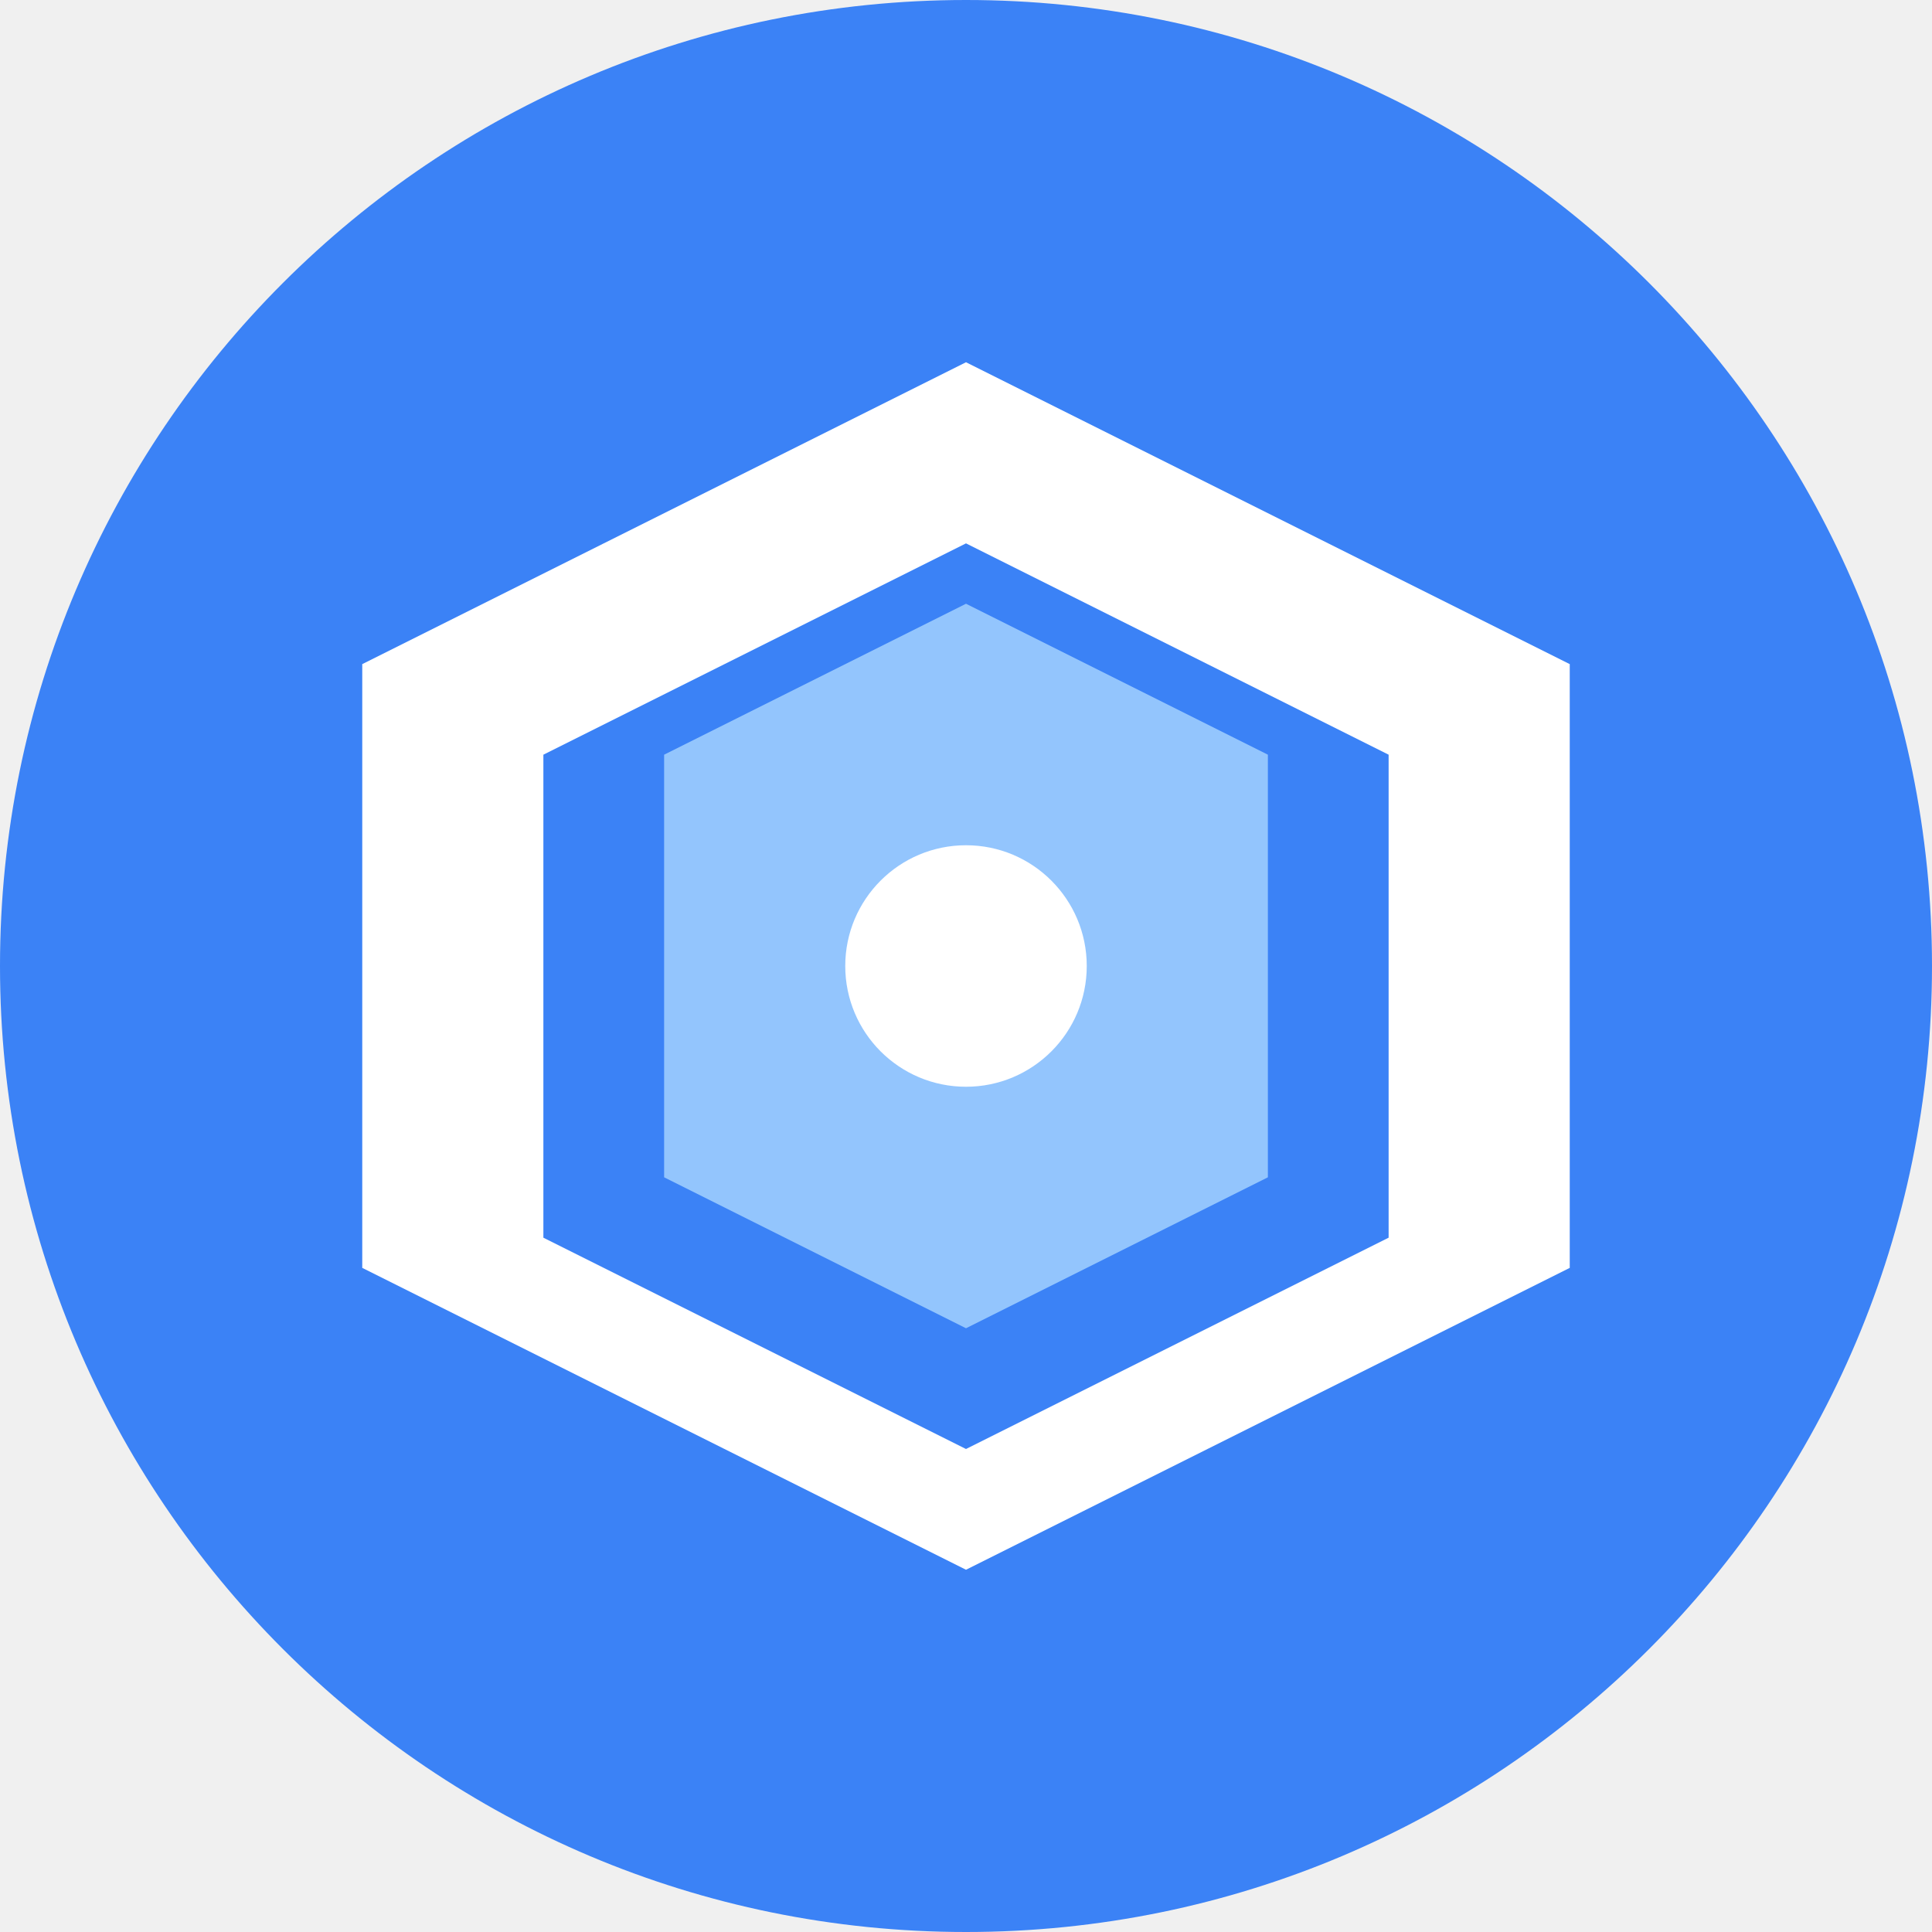
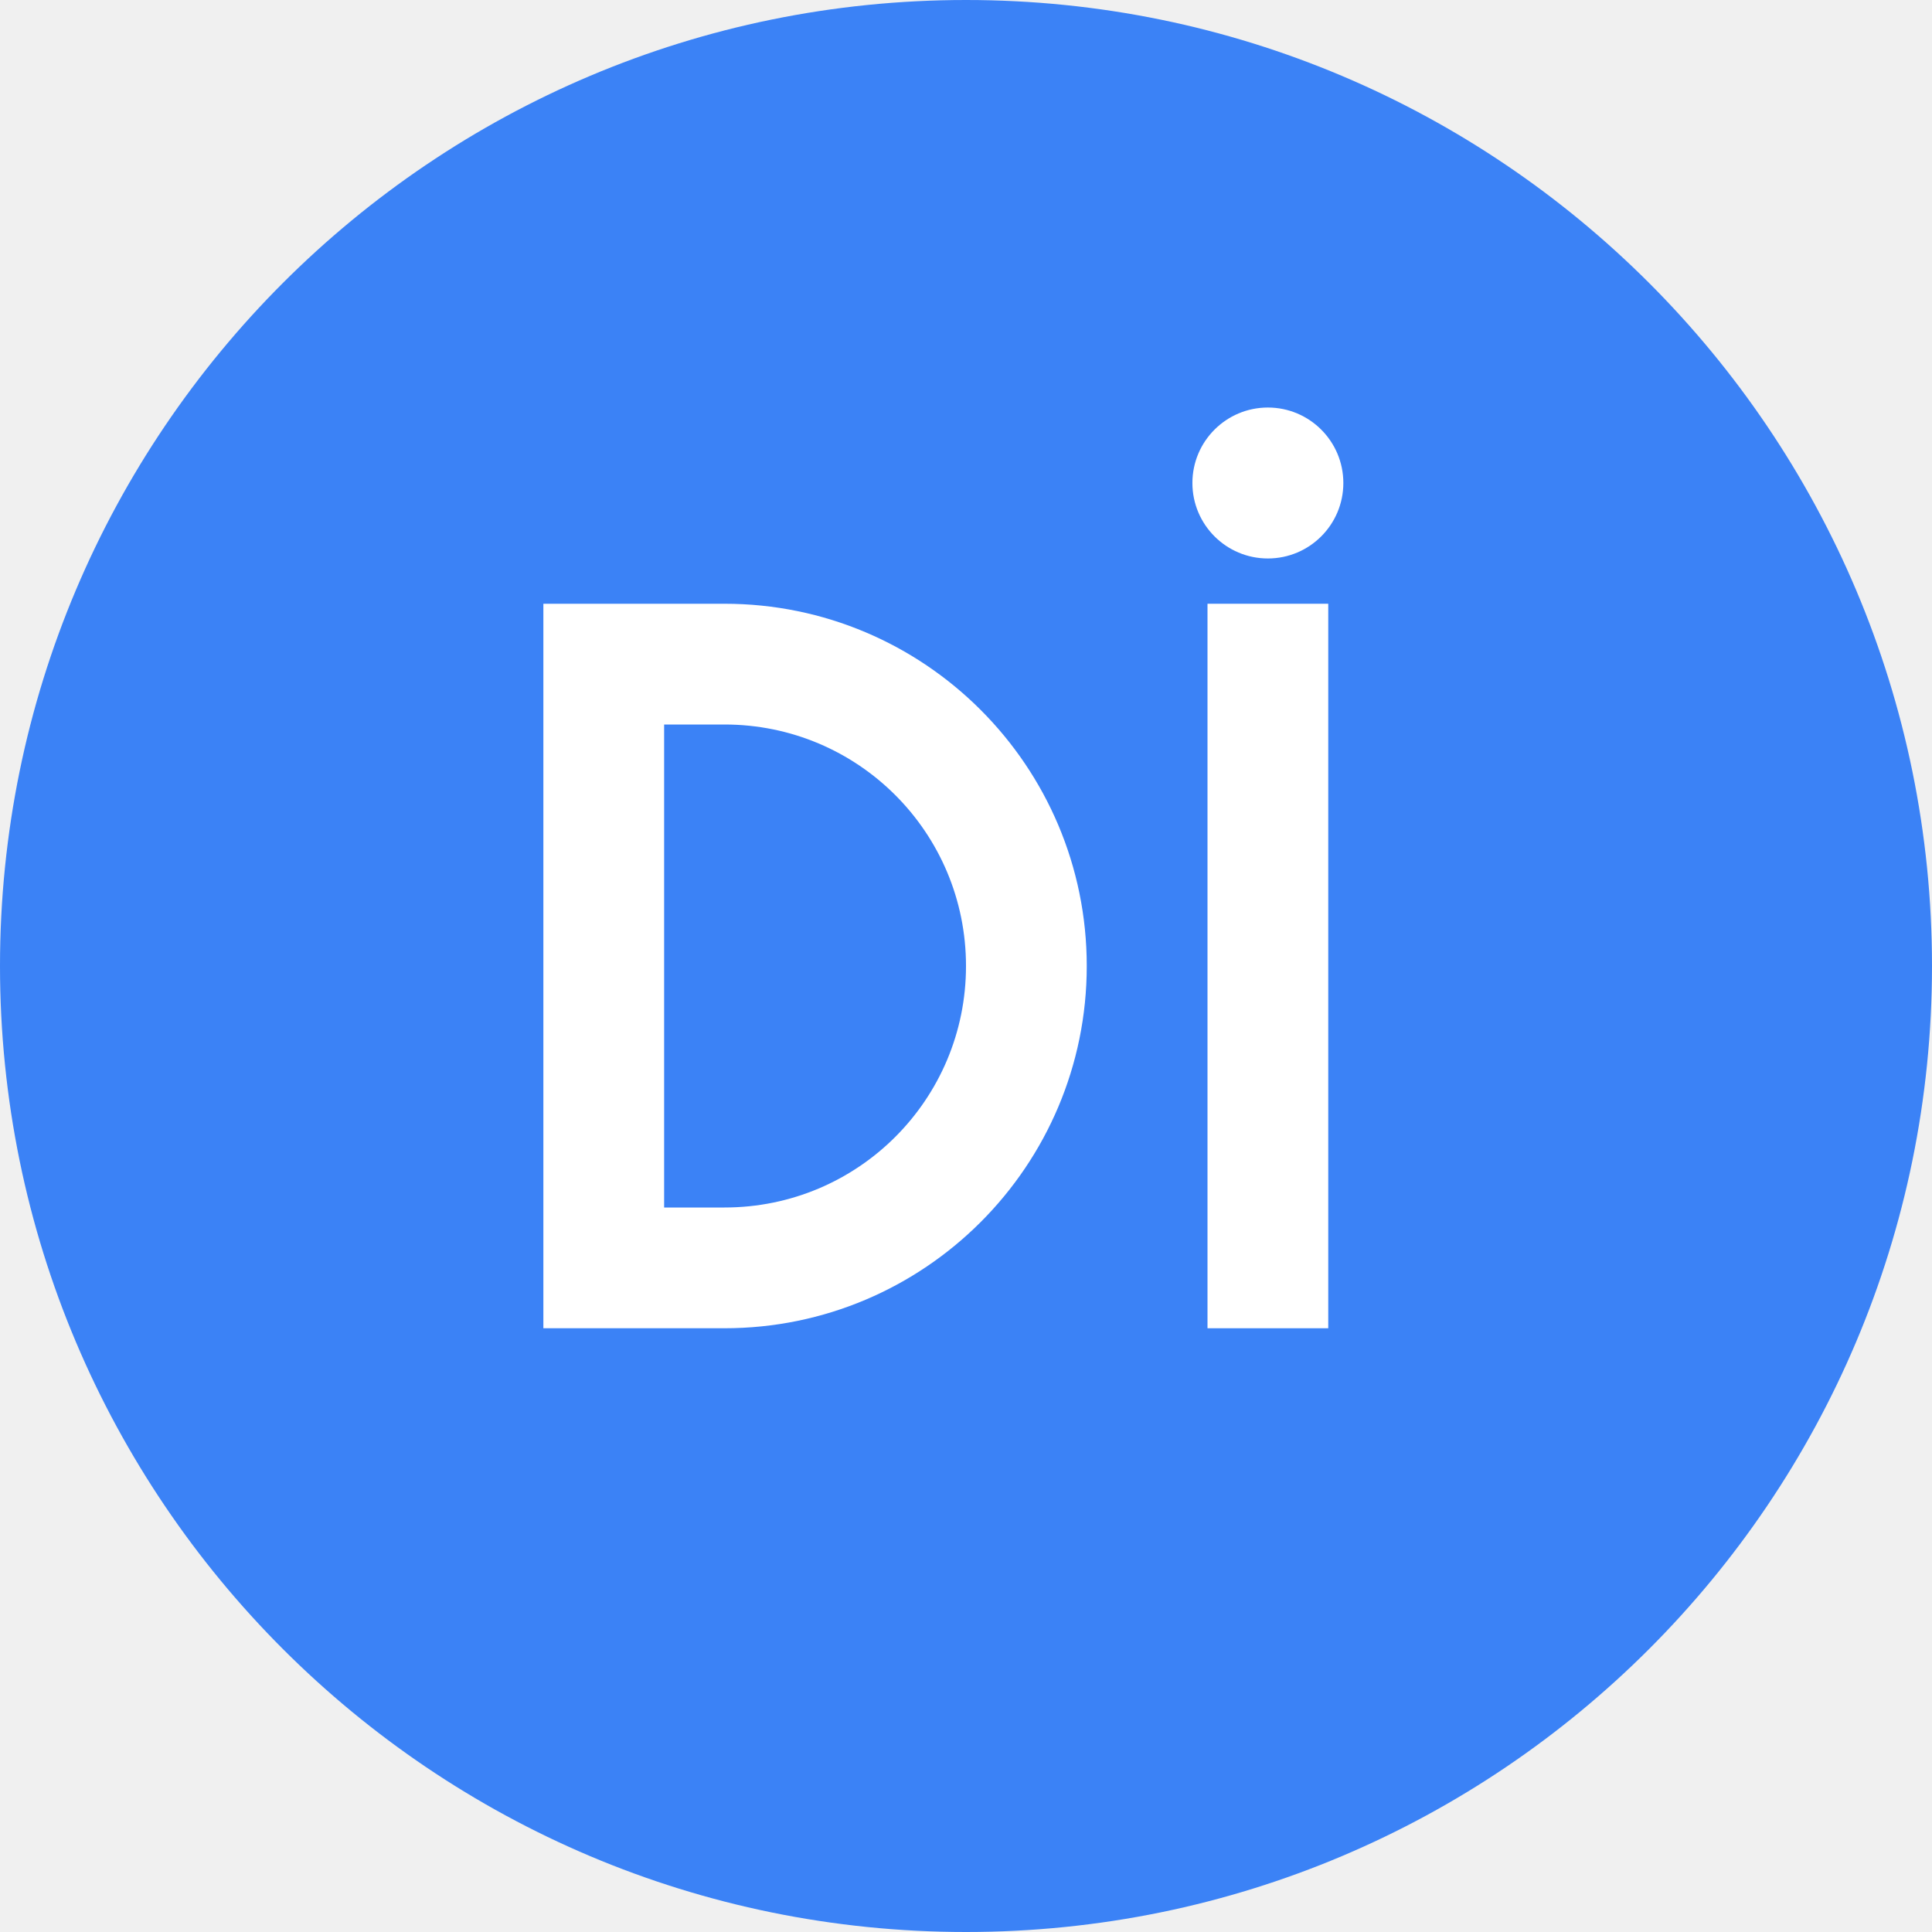
<svg xmlns="http://www.w3.org/2000/svg" viewBox="0 0 256 256" fill="none">
  <circle cx="128" cy="128" r="128" fill="#3B82F6" />
-   <path d="M128 48L48 88v80l80 40 80-40V88l-80-40zm0 144l-56-28V100l56-28 56 28v64l-56 28z" fill="white" />
-   <path d="M128 80L88 100v56l40 20 40-20v-56l-40-20z" fill="#93C5FD" />
-   <circle cx="128" cy="128" r="16" fill="white" />
+   <path d="M72 80h24c26.5 0 48 21.5 48 48s-21.5 48-48 48H72V80zm24 80c17.7 0 32-14.3 32-32s-14.3-32-32-32H88v64h8z" fill="white" />
+   <rect x="160" y="80" width="16" height="96" fill="white" />
+   <circle cx="168" cy="64" r="10" fill="white" />
</svg>
